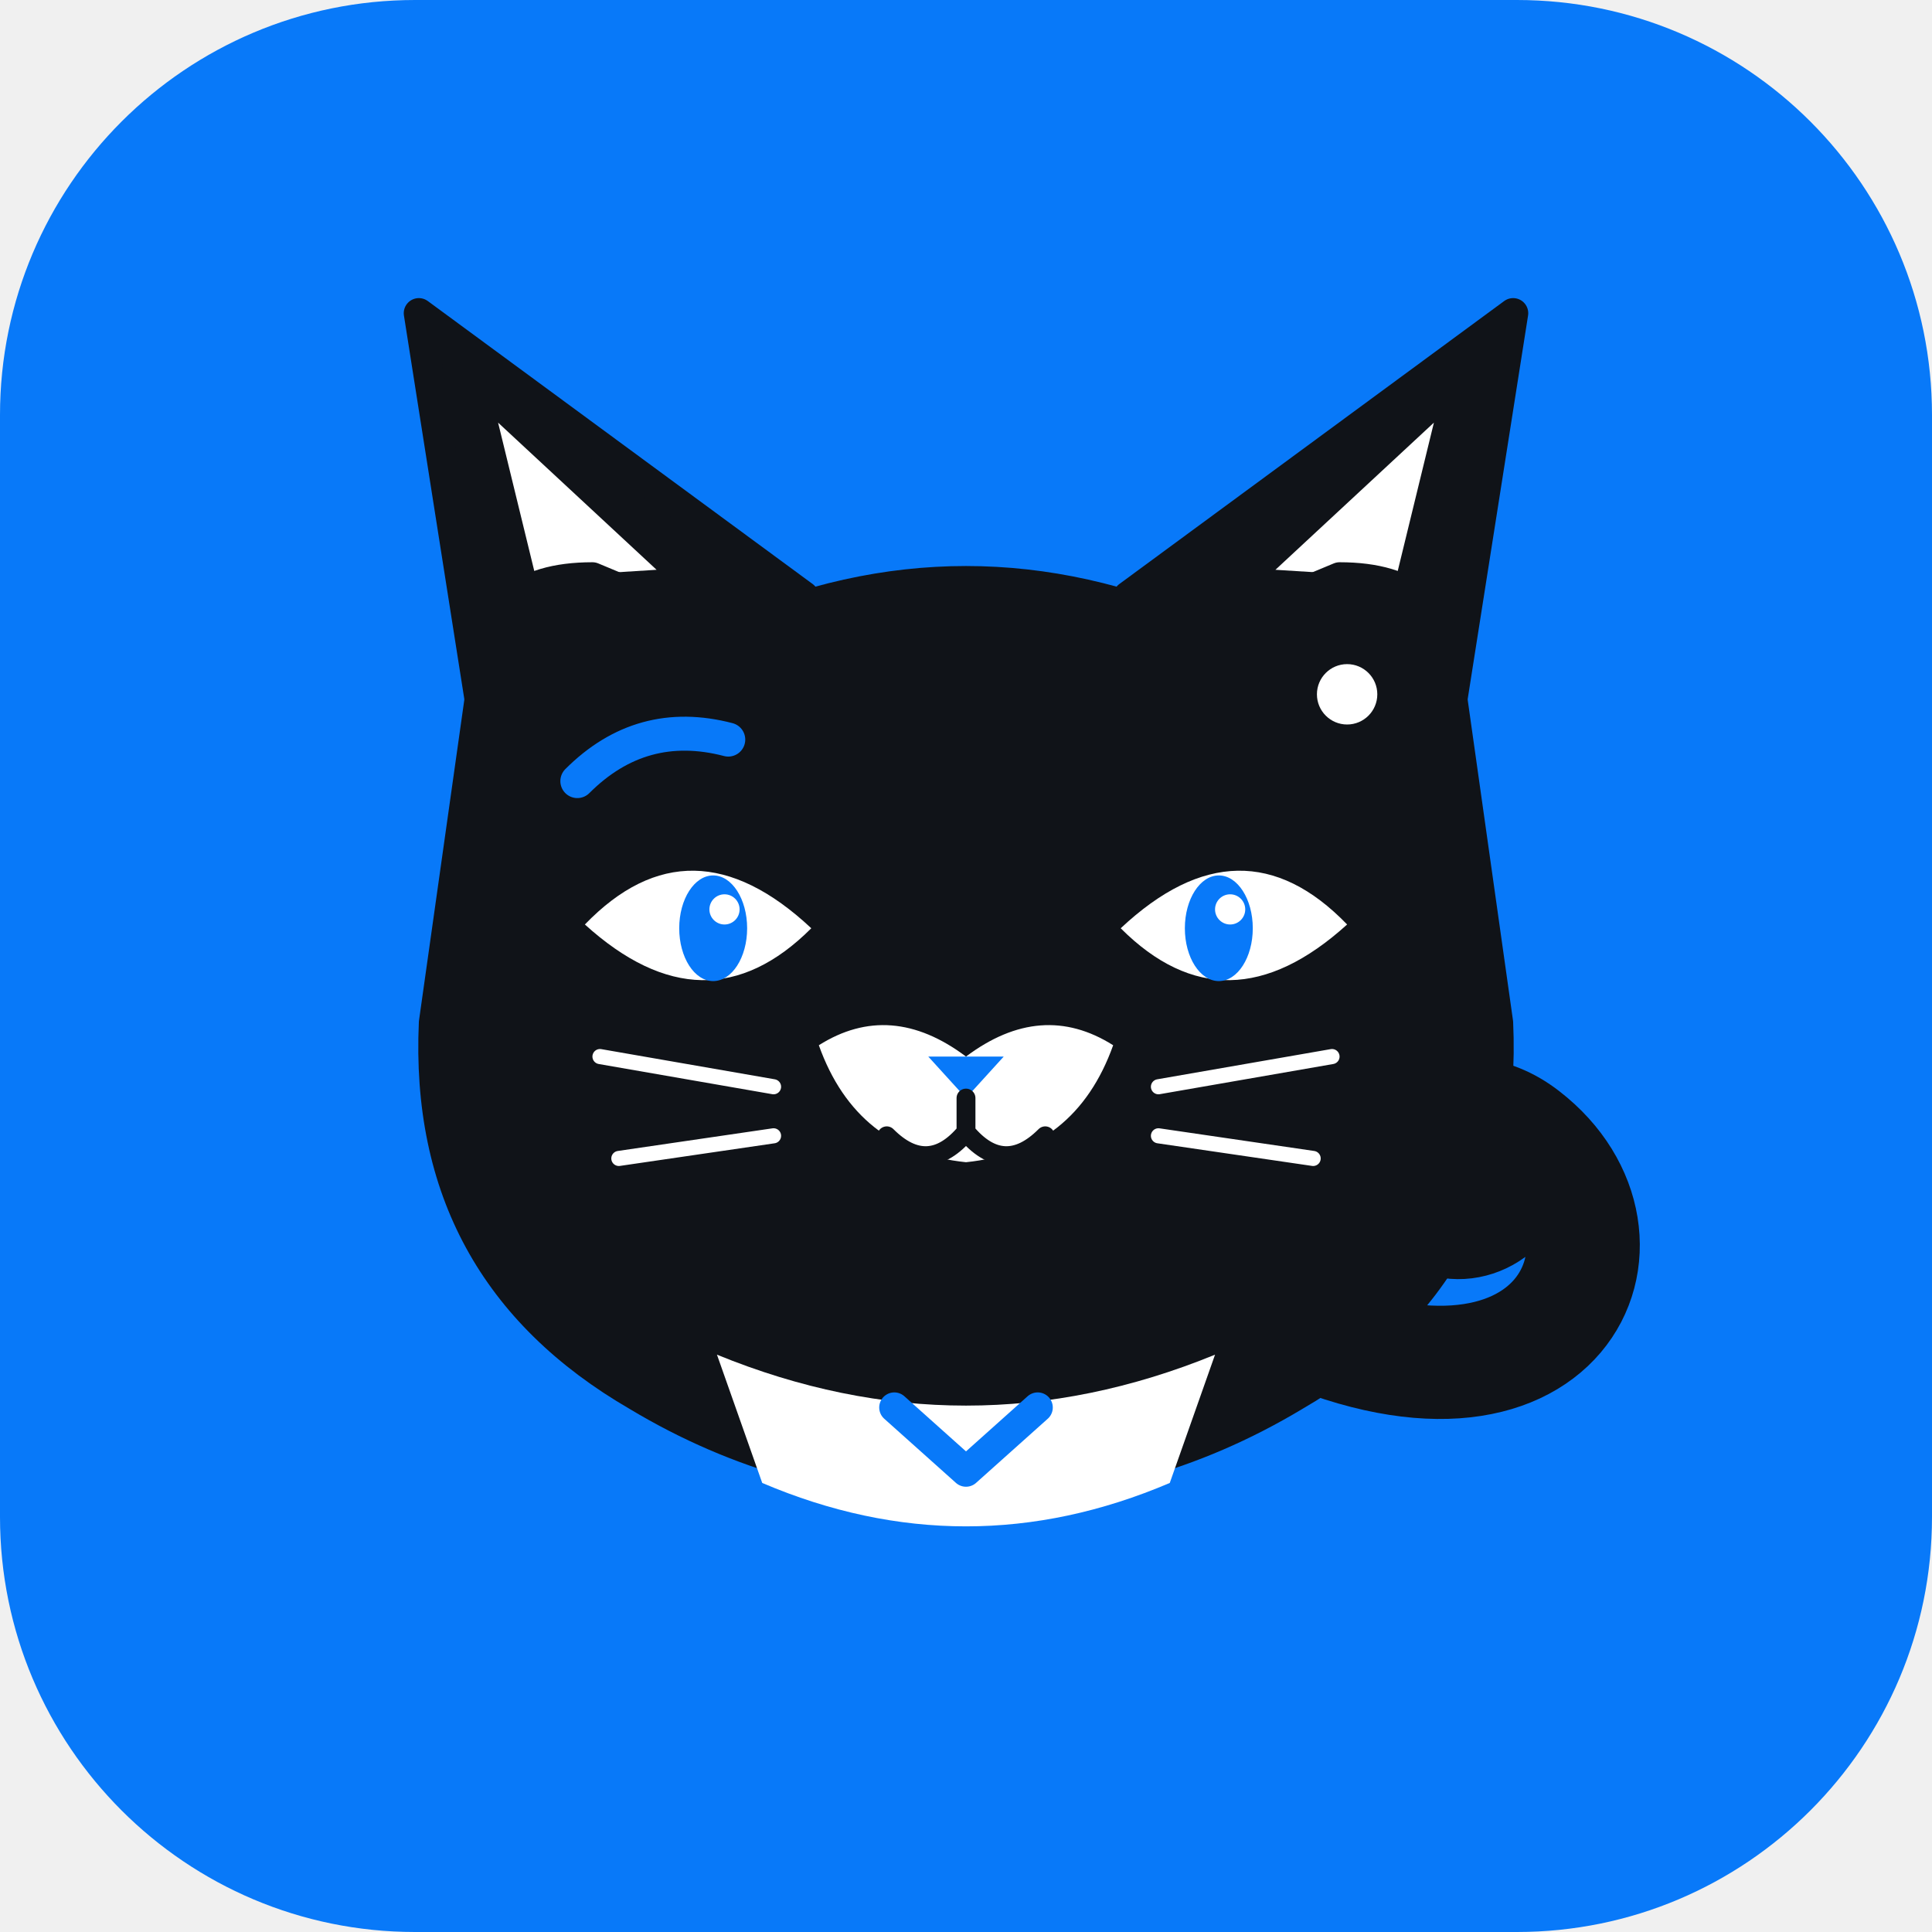
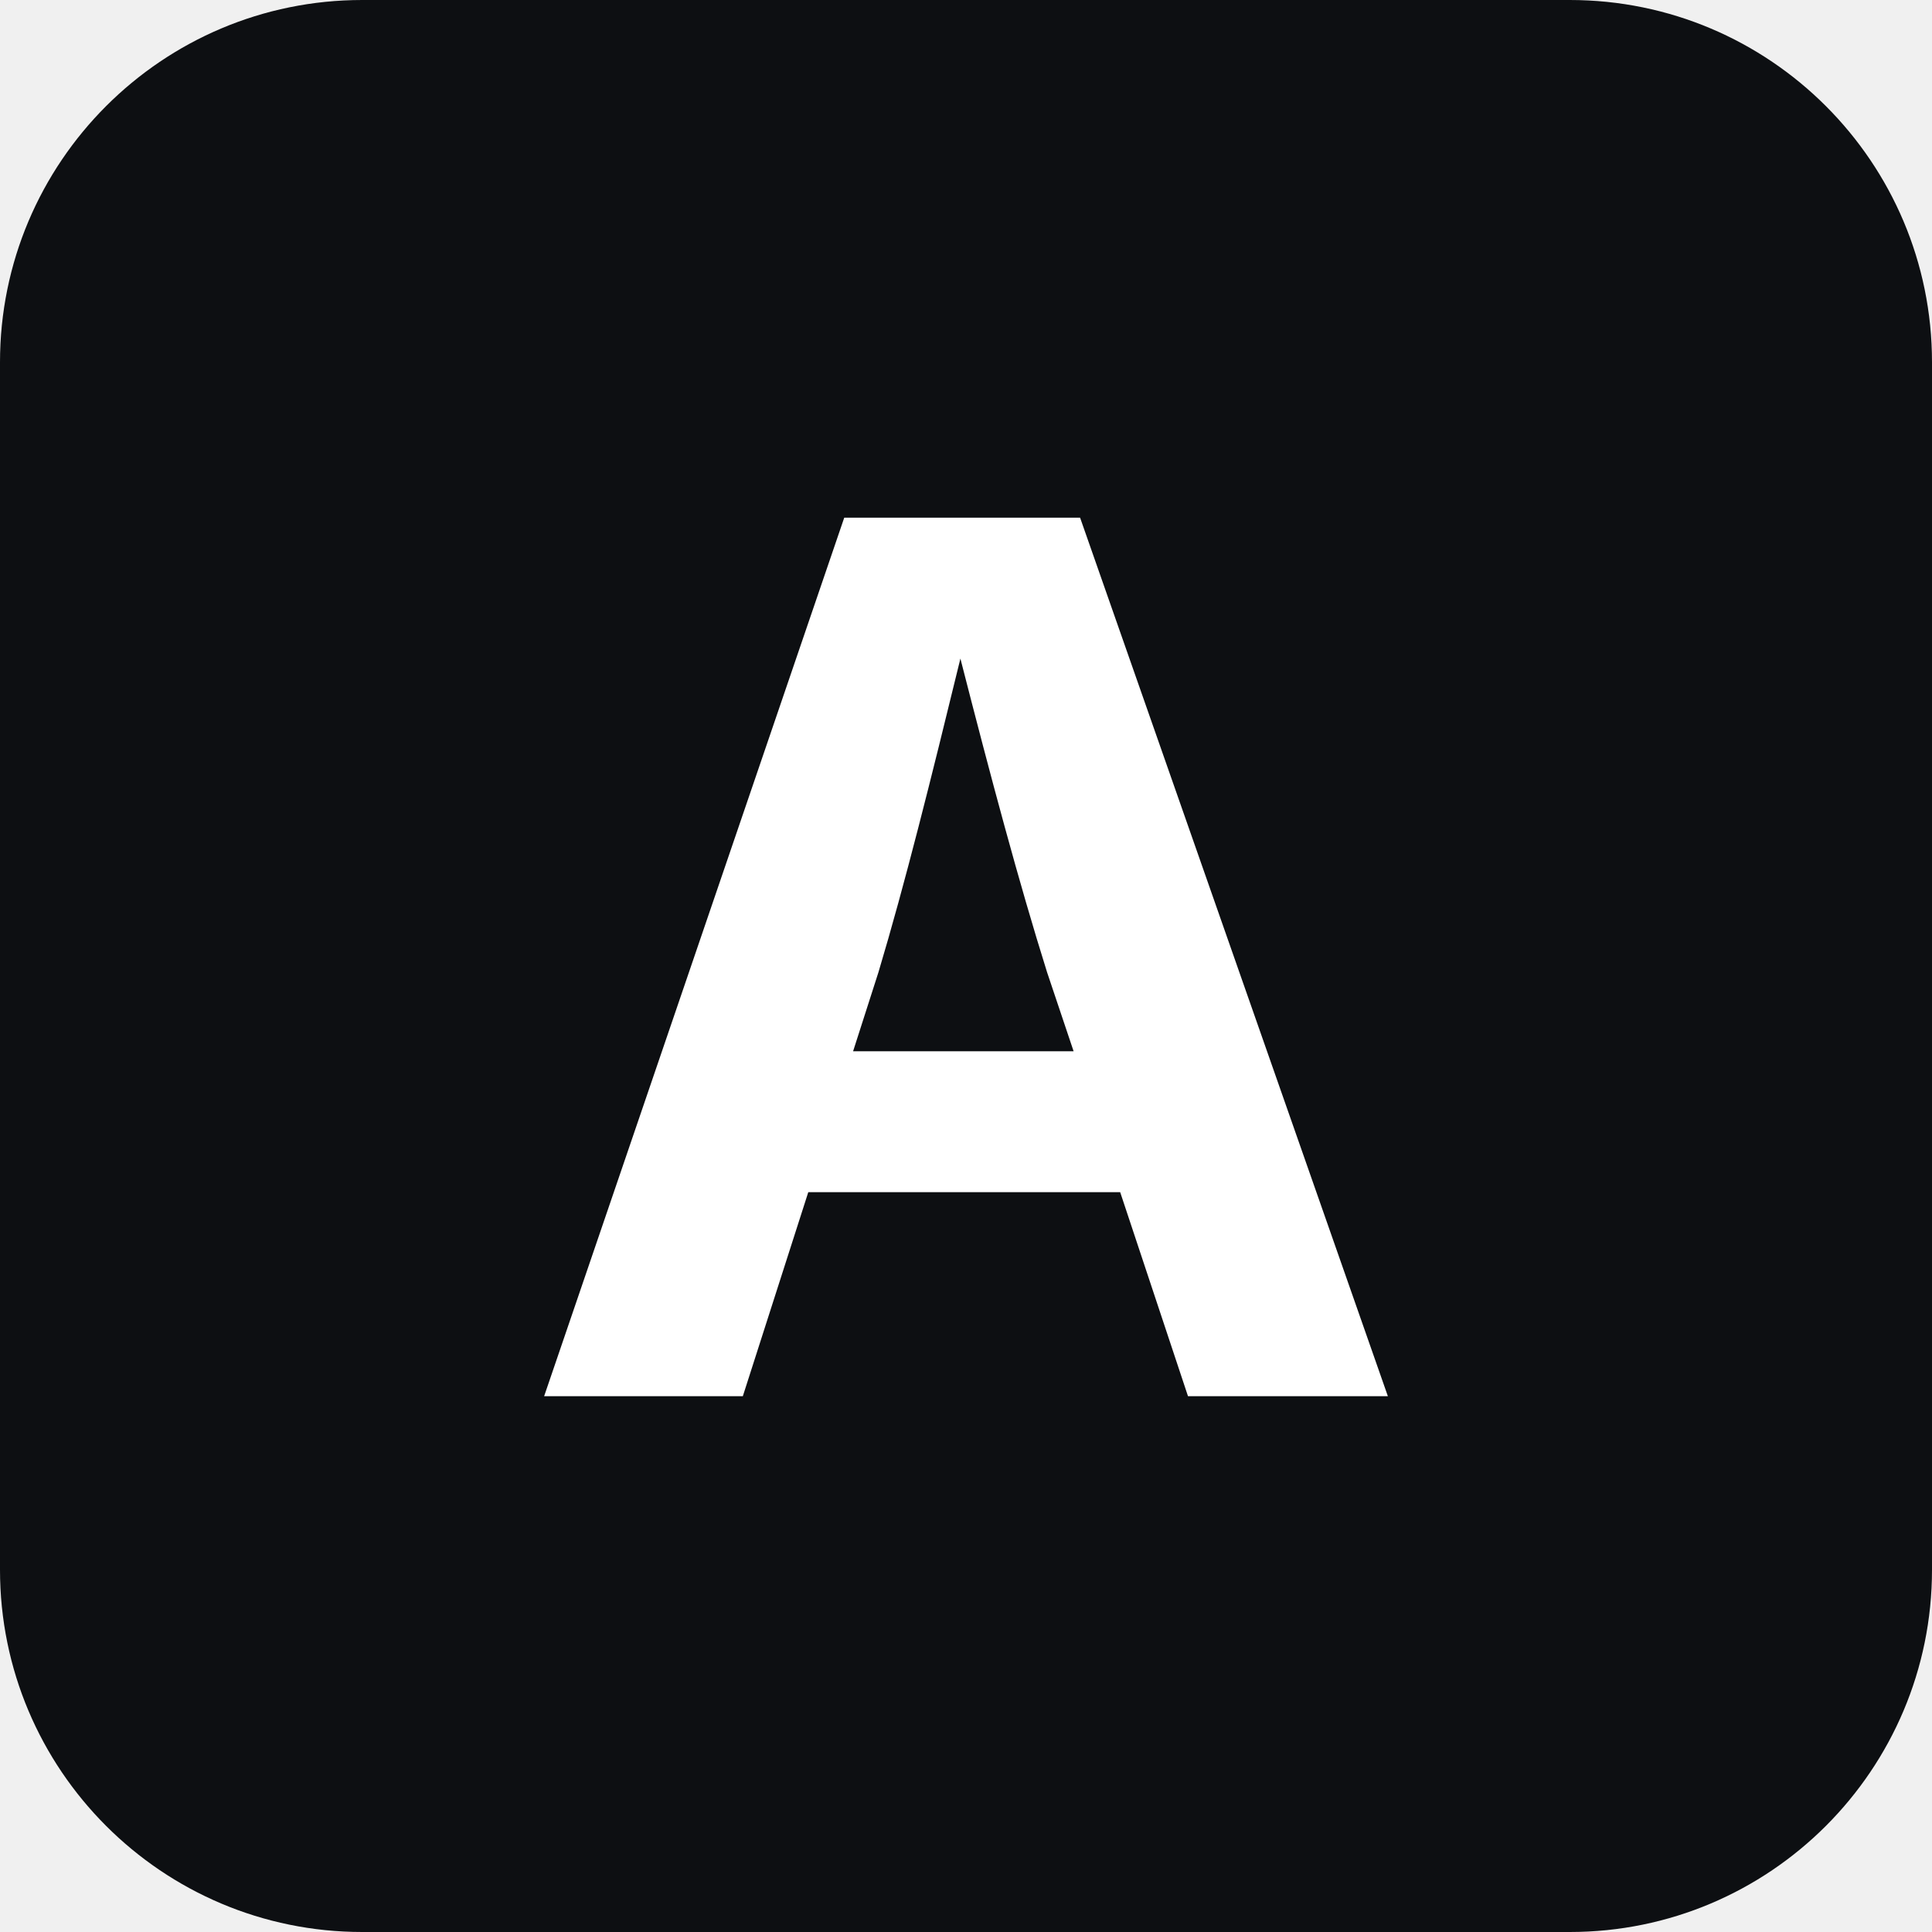
<svg xmlns="http://www.w3.org/2000/svg" width="512" height="512" viewBox="0 0 512 512">
-   <rect width="512" height="512" rx="110" fill="#0879F9" />
-   <path d="M339 350            C414 385 439 328 404 301            C386 287 365 301 375 317            C381 328 396 325 400 315" fill="none" stroke="#101318" stroke-width="30" stroke-linecap="round" />
-   <path d="M128 191 L111 83 L213 158 Z" fill="#101318" stroke="#101318" stroke-width="8" stroke-linejoin="round" />
-   <path d="M384 191 L401 83 L299 158 Z" fill="#101318" stroke="#101318" stroke-width="8" stroke-linejoin="round" />
-   <path d="M142 153 L132 112 L174 151 Z" fill="#FFFFFF" />
-   <path d="M370 153 L380 112 L338 151 Z" fill="#FFFFFF" />
-   <path d="M128 179            Q128 153 157 153            L193 168            Q256 140 319 168            L355 153            Q384 153 384 179            L397 271            Q400 337 343 370            Q303 394 256 394            Q209 394 169 370            Q112 337 115 271 Z" fill="#101318" stroke="#101318" stroke-width="8" stroke-linejoin="round" />
-   <path d="M153 207 Q170 190 193 196" fill="none" stroke="#0879F9" stroke-width="9" stroke-linecap="round" />
-   <path d="M155 245            Q183 216 215 246            Q187 274 155 245 Z" fill="#FFFFFF" />
-   <path d="M297 246            Q329 216 357 245            Q325 274 297 246 Z" fill="#FFFFFF" />
-   <ellipse cx="189" cy="246" rx="9" ry="14" fill="#0879F9" />
-   <ellipse cx="323" cy="246" rx="9" ry="14" fill="#0879F9" />
-   <circle cx="192" cy="241" r="4" fill="#FFFFFF" />
-   <circle cx="326" cy="241" r="4" fill="#FFFFFF" />
-   <path d="M217 277            Q236 265 256 280            Q276 265 295 277            Q285 305 256 308            Q227 305 217 277 Z" fill="#FFFFFF" />
-   <path d="M246 280 L266 280 L256 291 Z" fill="#0879F9" />
-   <path d="M256 291 V300            M256 300 Q246 312 235 301            M256 300 Q266 312 277 301" fill="none" stroke="#101318" stroke-width="5" stroke-linecap="round" />
-   <g fill="none" stroke="#FFFFFF" stroke-width="4" stroke-linecap="round">
-     <path d="M205 288 L159 280" />
-     <path d="M205 301 L164 307" />
-     <path d="M307 288 L353 280" />
-     <path d="M307 301 L348 307" />
-   </g>
-   <path d="M190 359            Q256 386 322 359            L310 393            Q256 416 202 393 Z" fill="#FFFFFF" />
-   <path d="M237 373 L256 390 L275 373" fill="none" stroke="#0879F9" stroke-width="8" stroke-linecap="round" stroke-linejoin="round" />
-   <circle cx="357" cy="184" r="8" fill="#FFFFFF" />
+   <rect width="512" height="512" rx="96" fill="#0d0f12" />
+   <text x="256" y="370" text-anchor="middle" font-family="system-ui, -apple-system, 'Segoe UI', sans-serif" font-size="320" font-weight="700" fill="#ffffff" letter-spacing="-0.05em">
+     A
+   </text>
</svg>
